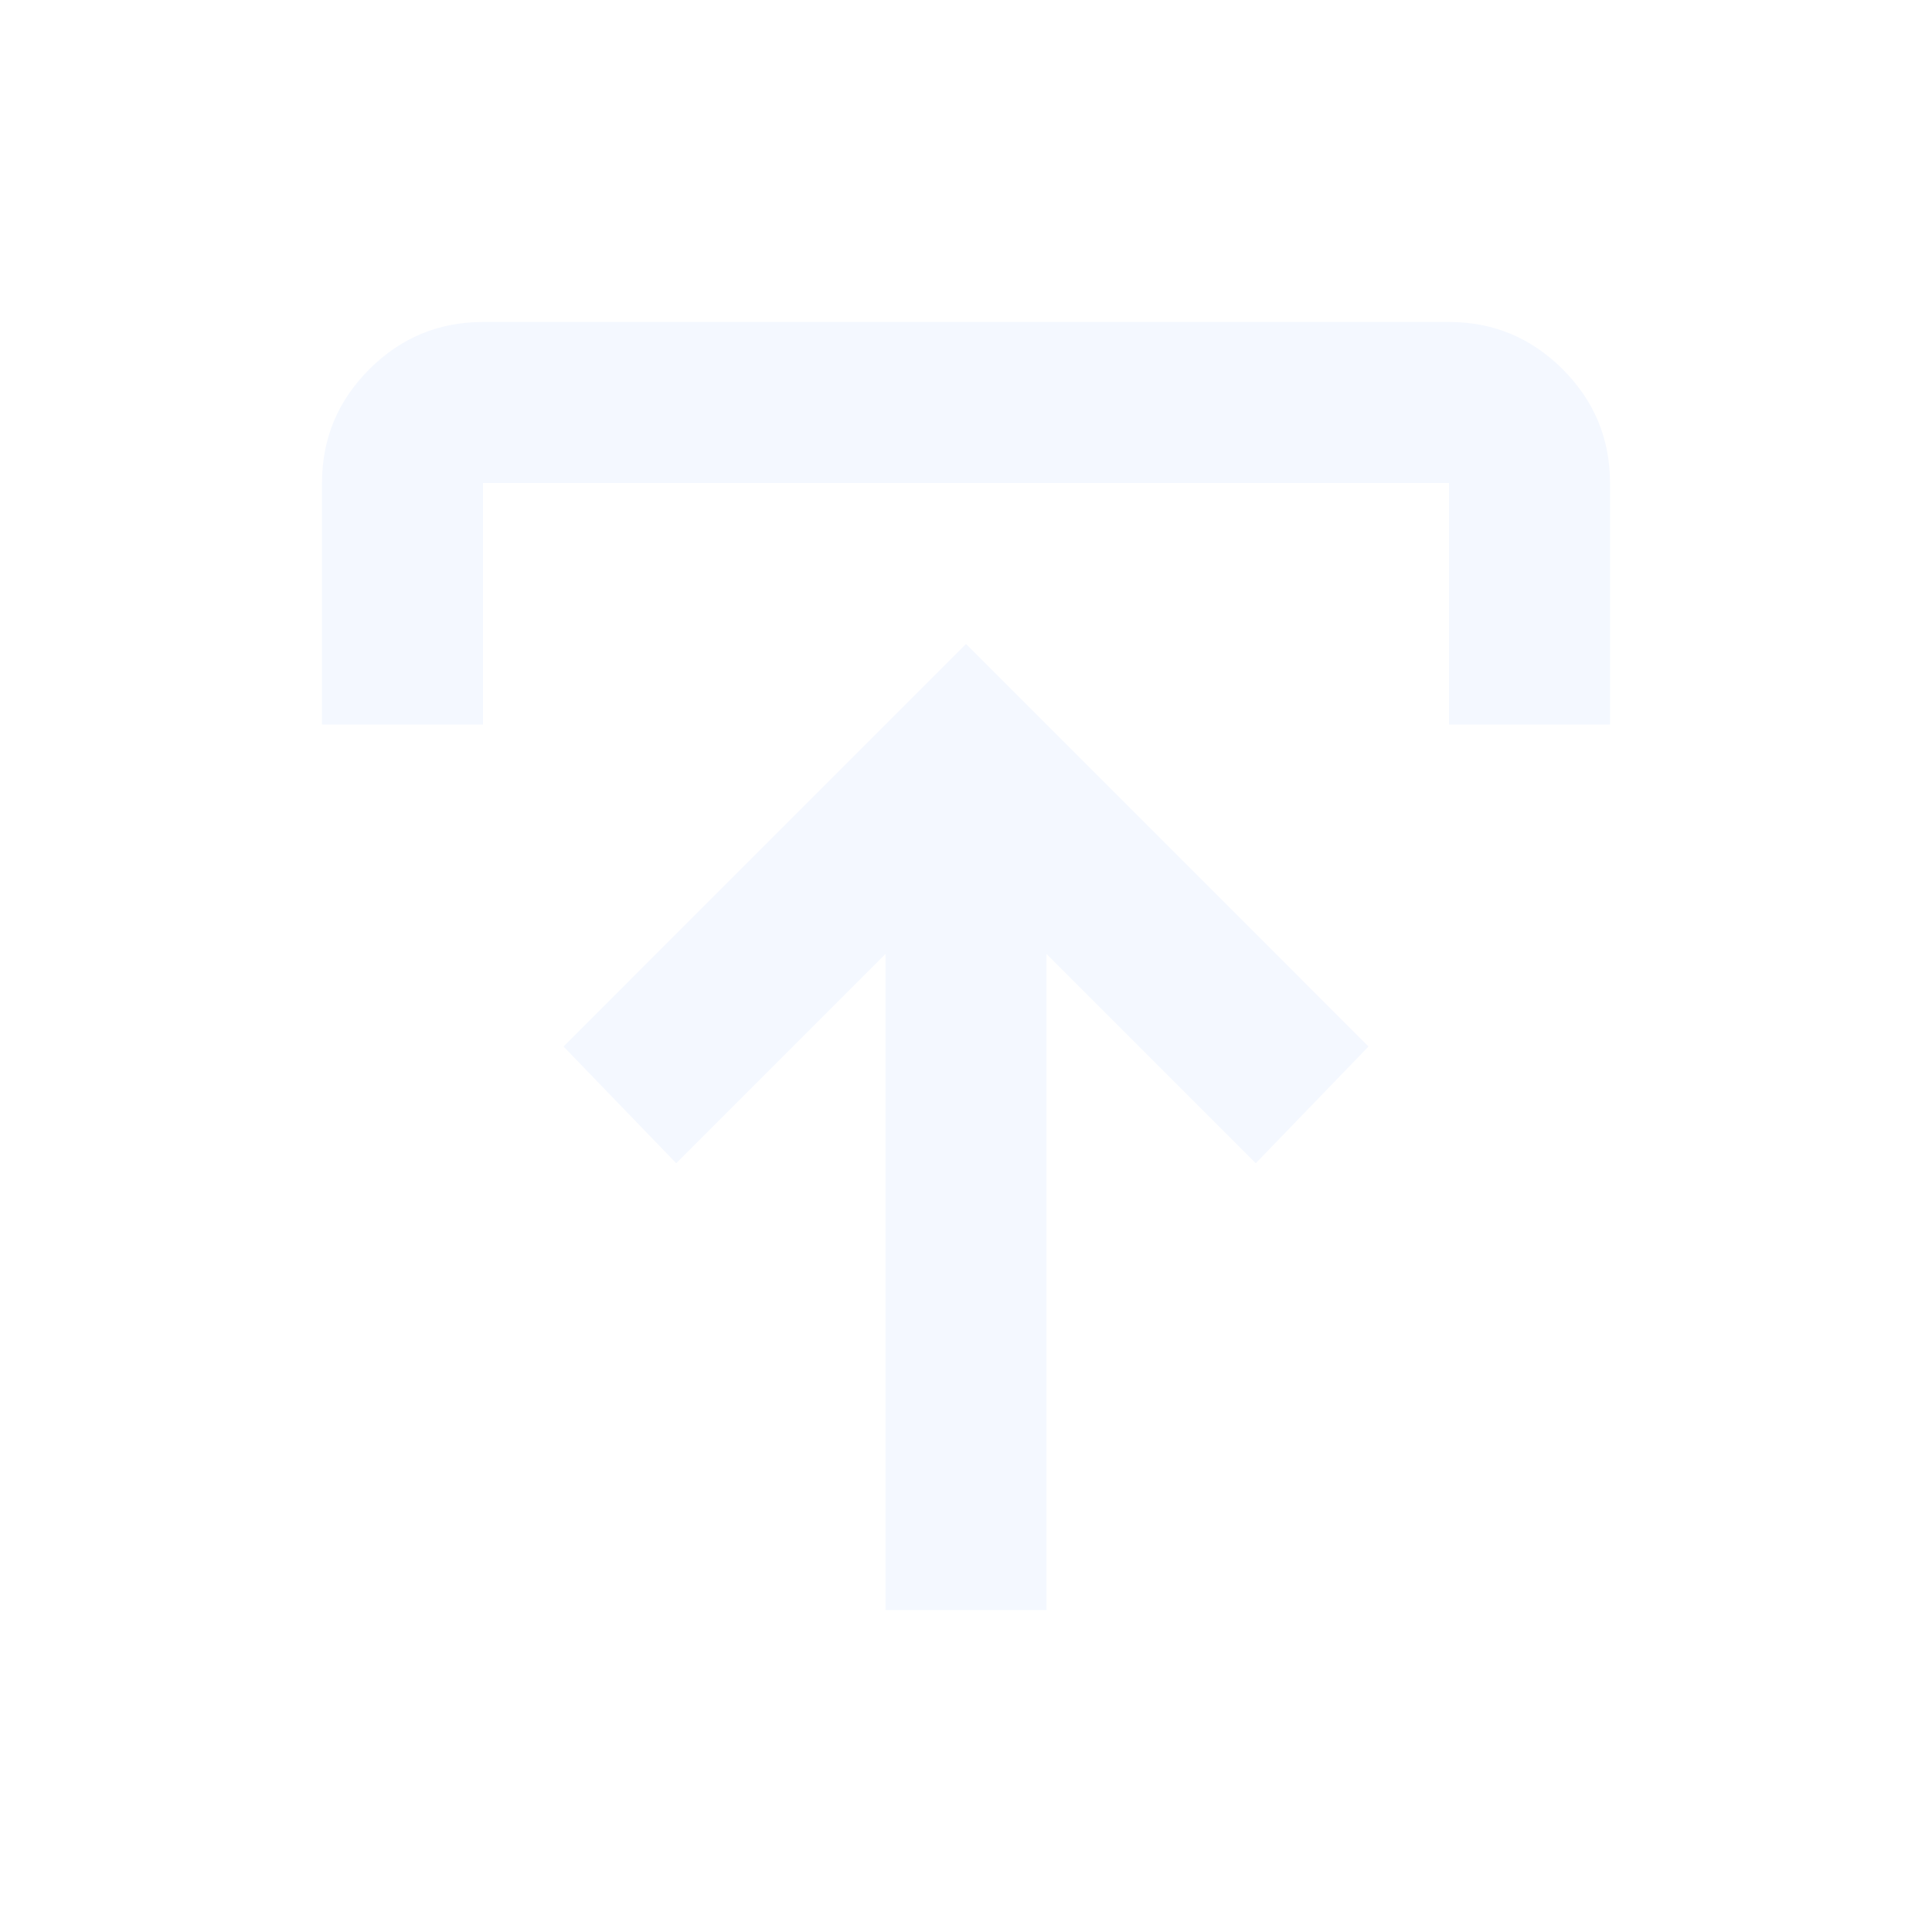
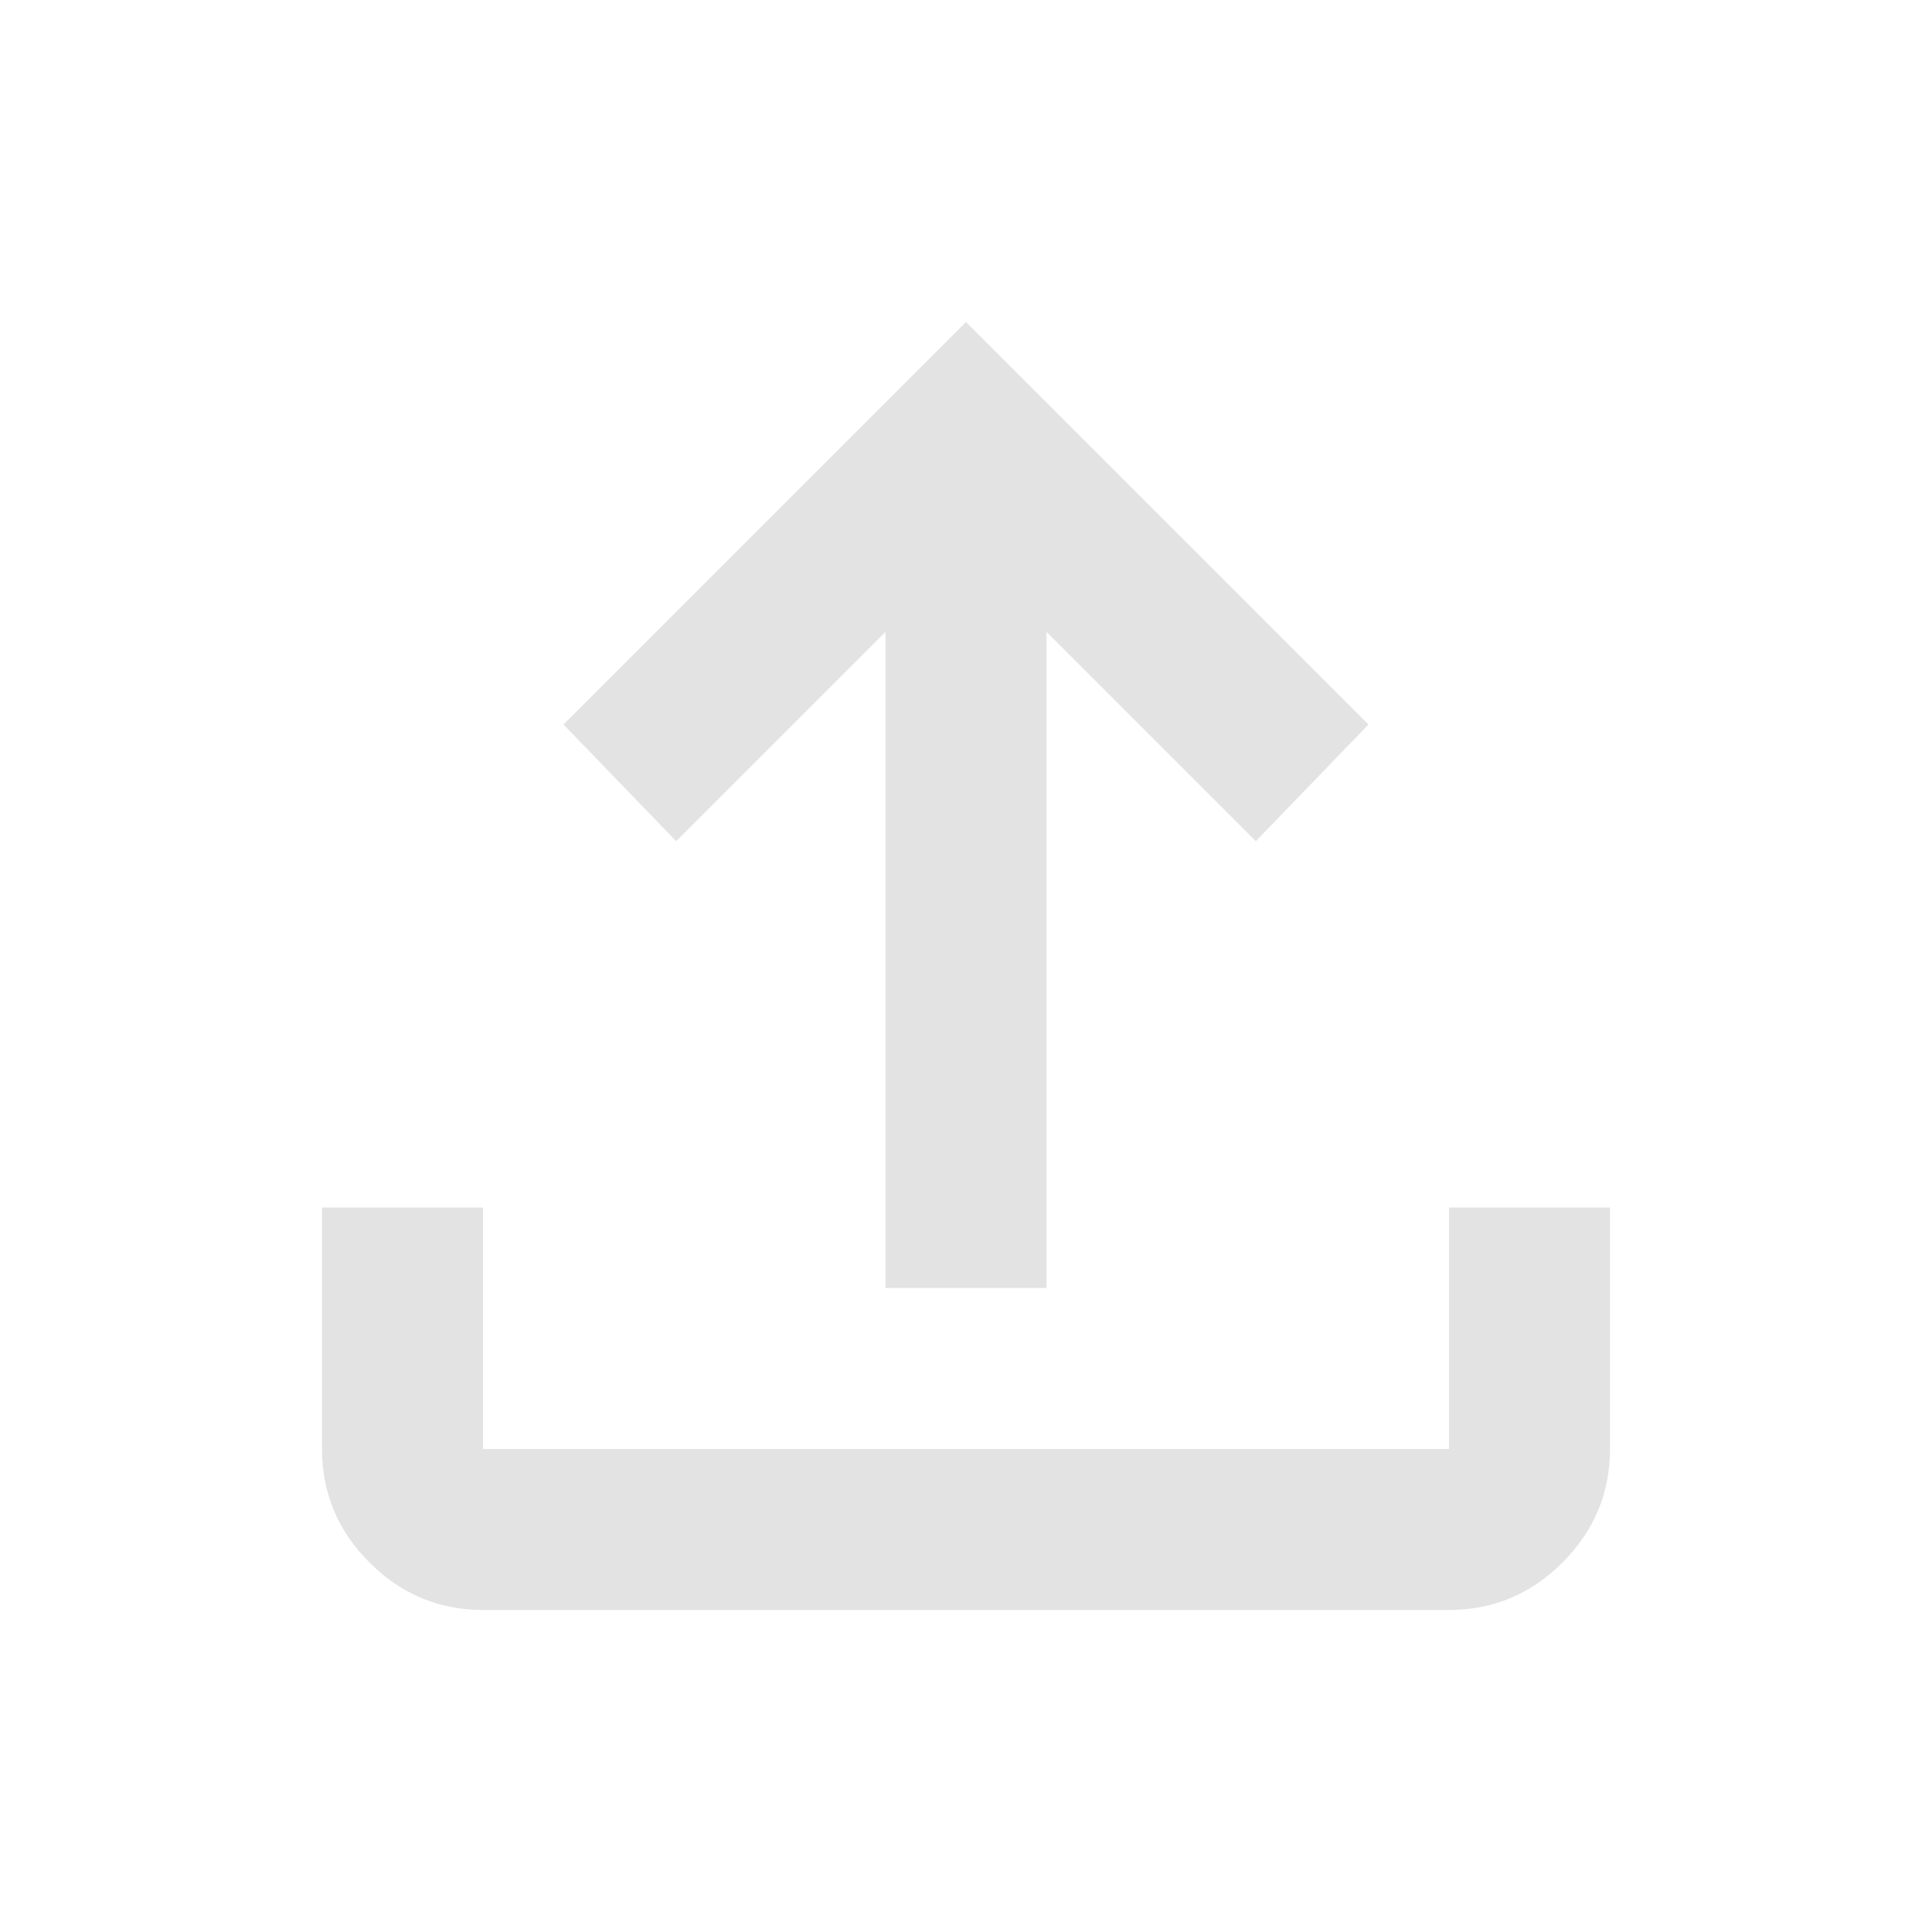
- <svg xmlns="http://www.w3.org/2000/svg" height="24px" viewBox="0 -960 960 960" width="24px" fill="#F4F8FF">
-   <path d="M440-160v-326L336-382l-56-58 200-200 200 200-56 58-104-104v326h-80ZM160-600v-120q0-33 23.5-56.5T240-800h480q33 0 56.5 23.5T800-720v120h-80v-120H240v120h-80Z" />
+ <svg xmlns="http://www.w3.org/2000/svg" viewBox="0 0 24 24" height="24px" width="24px" fill="#e3e3e3">
+   <path d="M11,16V7.85l-2.6,2.6L7,9l5-5l5,5l-1.4,1.45L13,7.85V16H11ZM6,20q-0.82,0-1.41-0.59T4,18V15H6v3H18V15h2v3q0,0.82-0.59,1.41T18,20H6Z" />
</svg>
